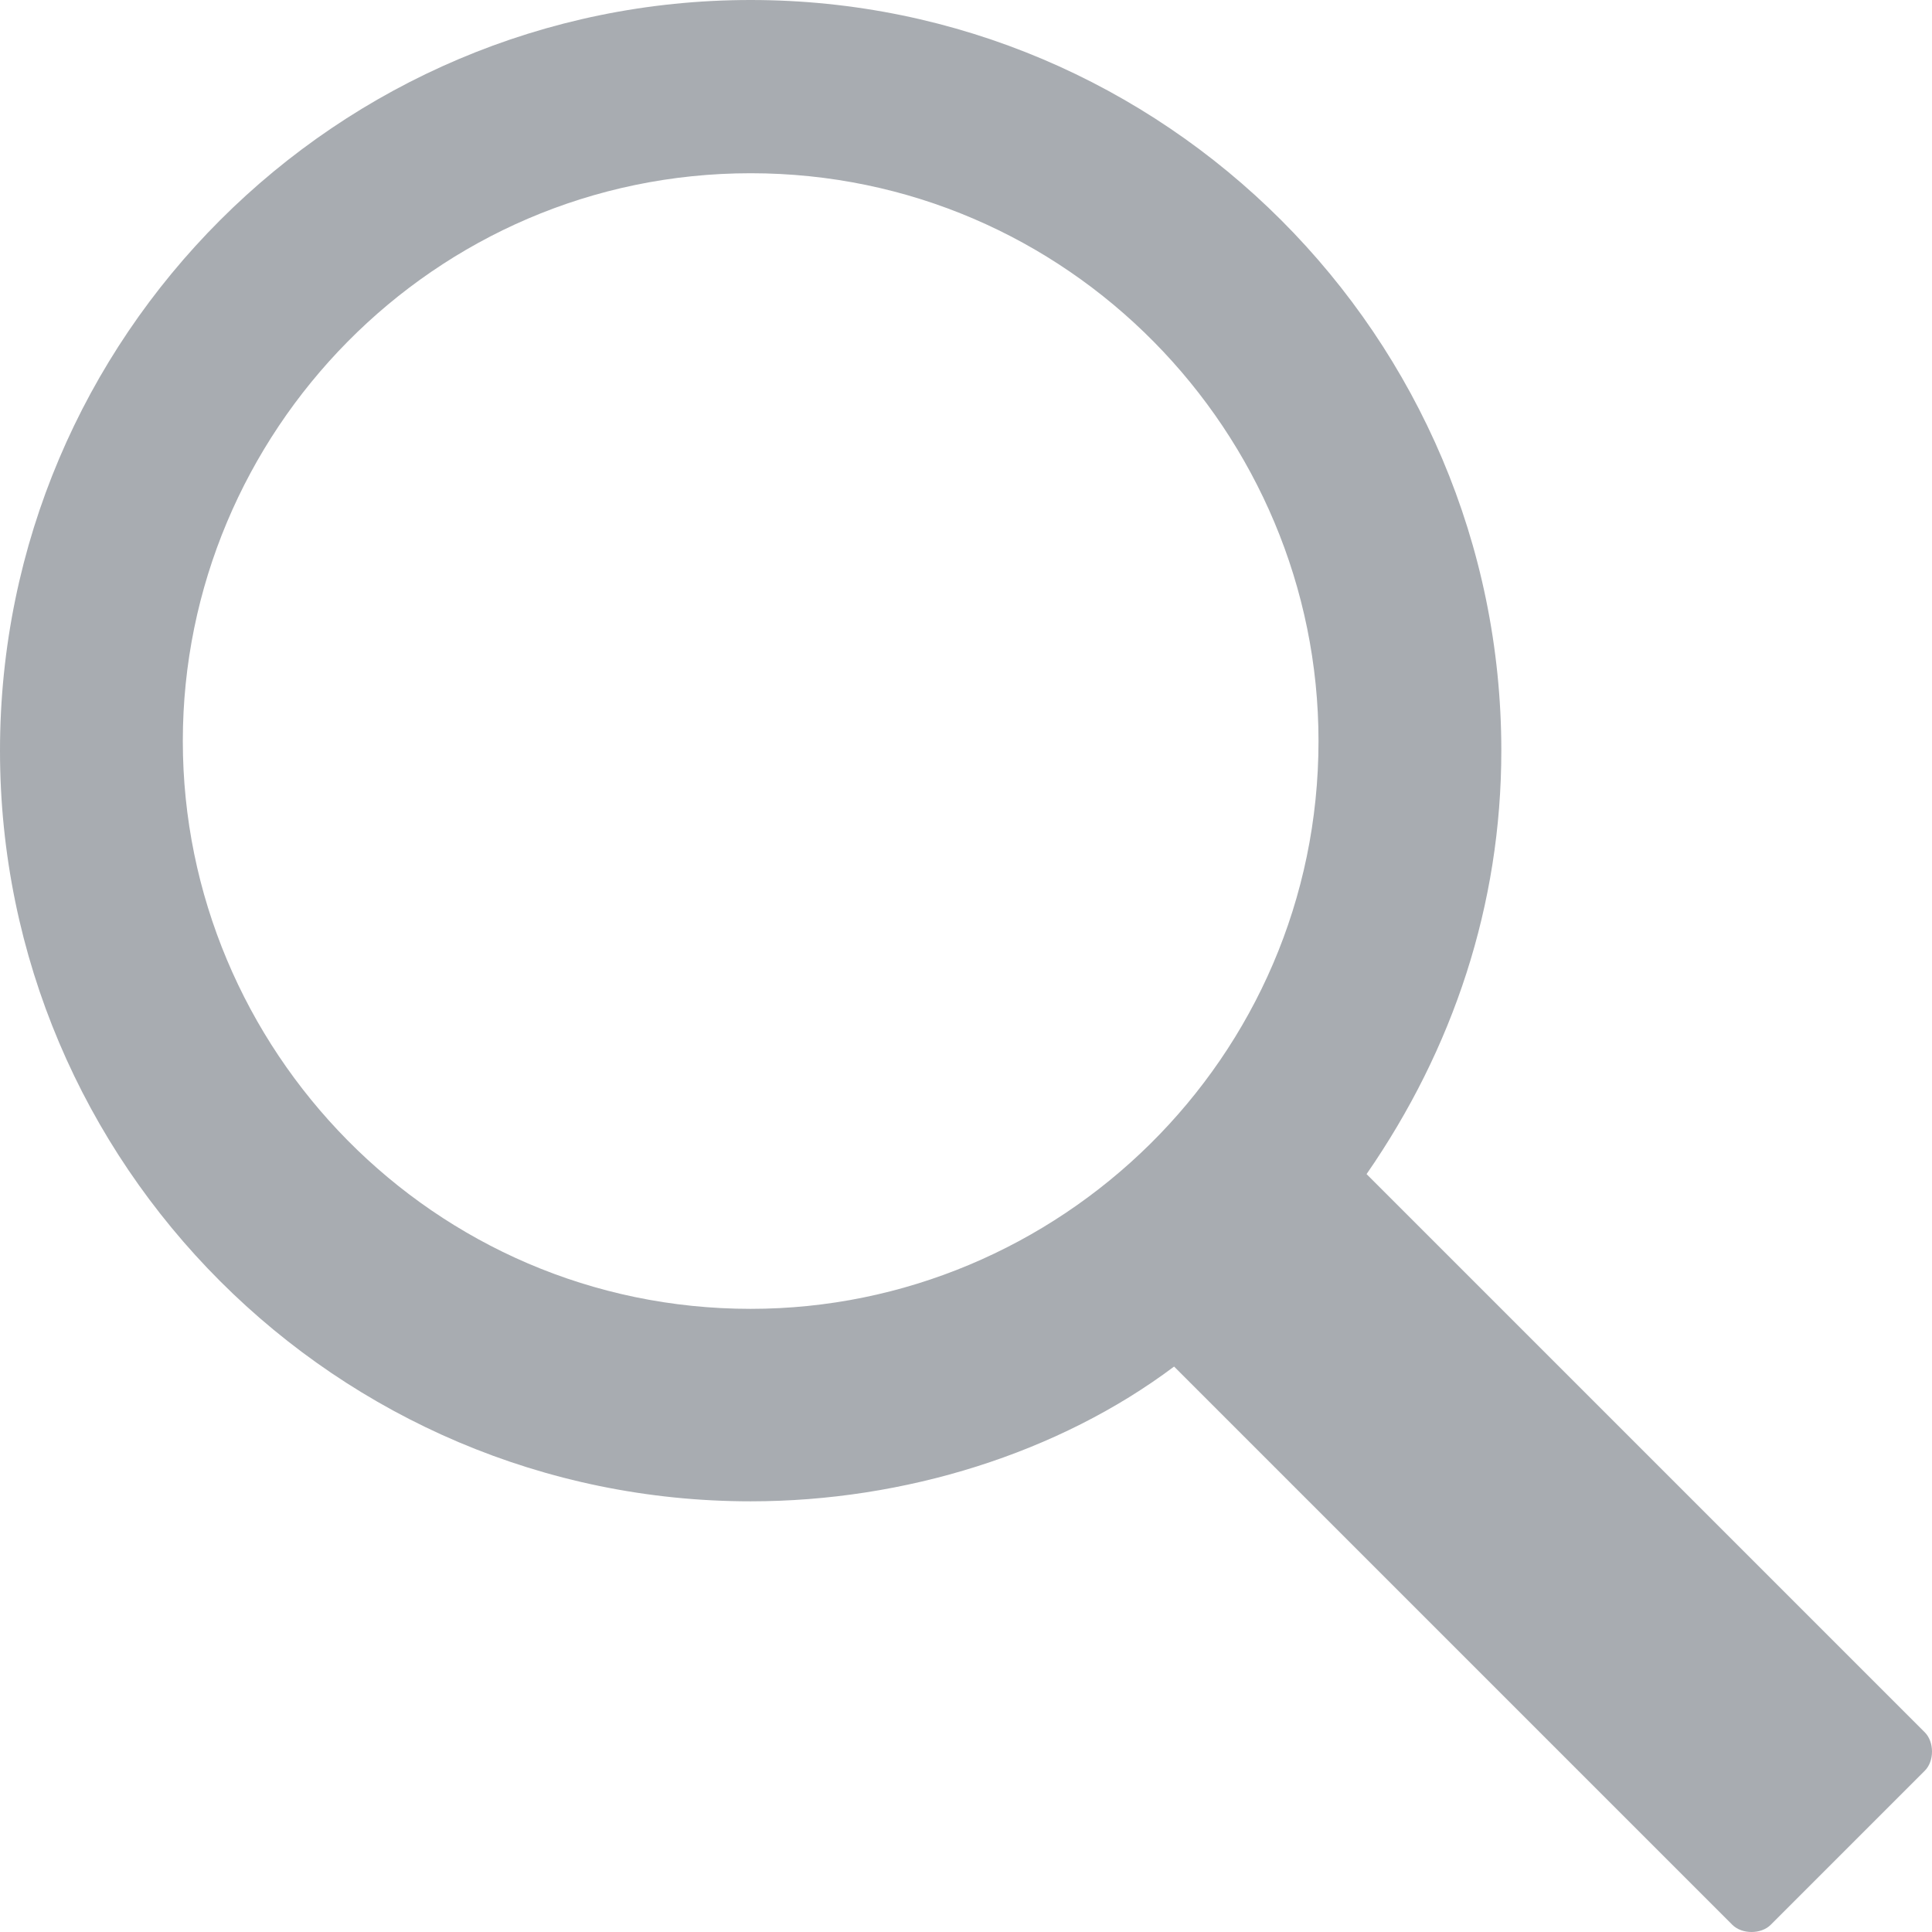
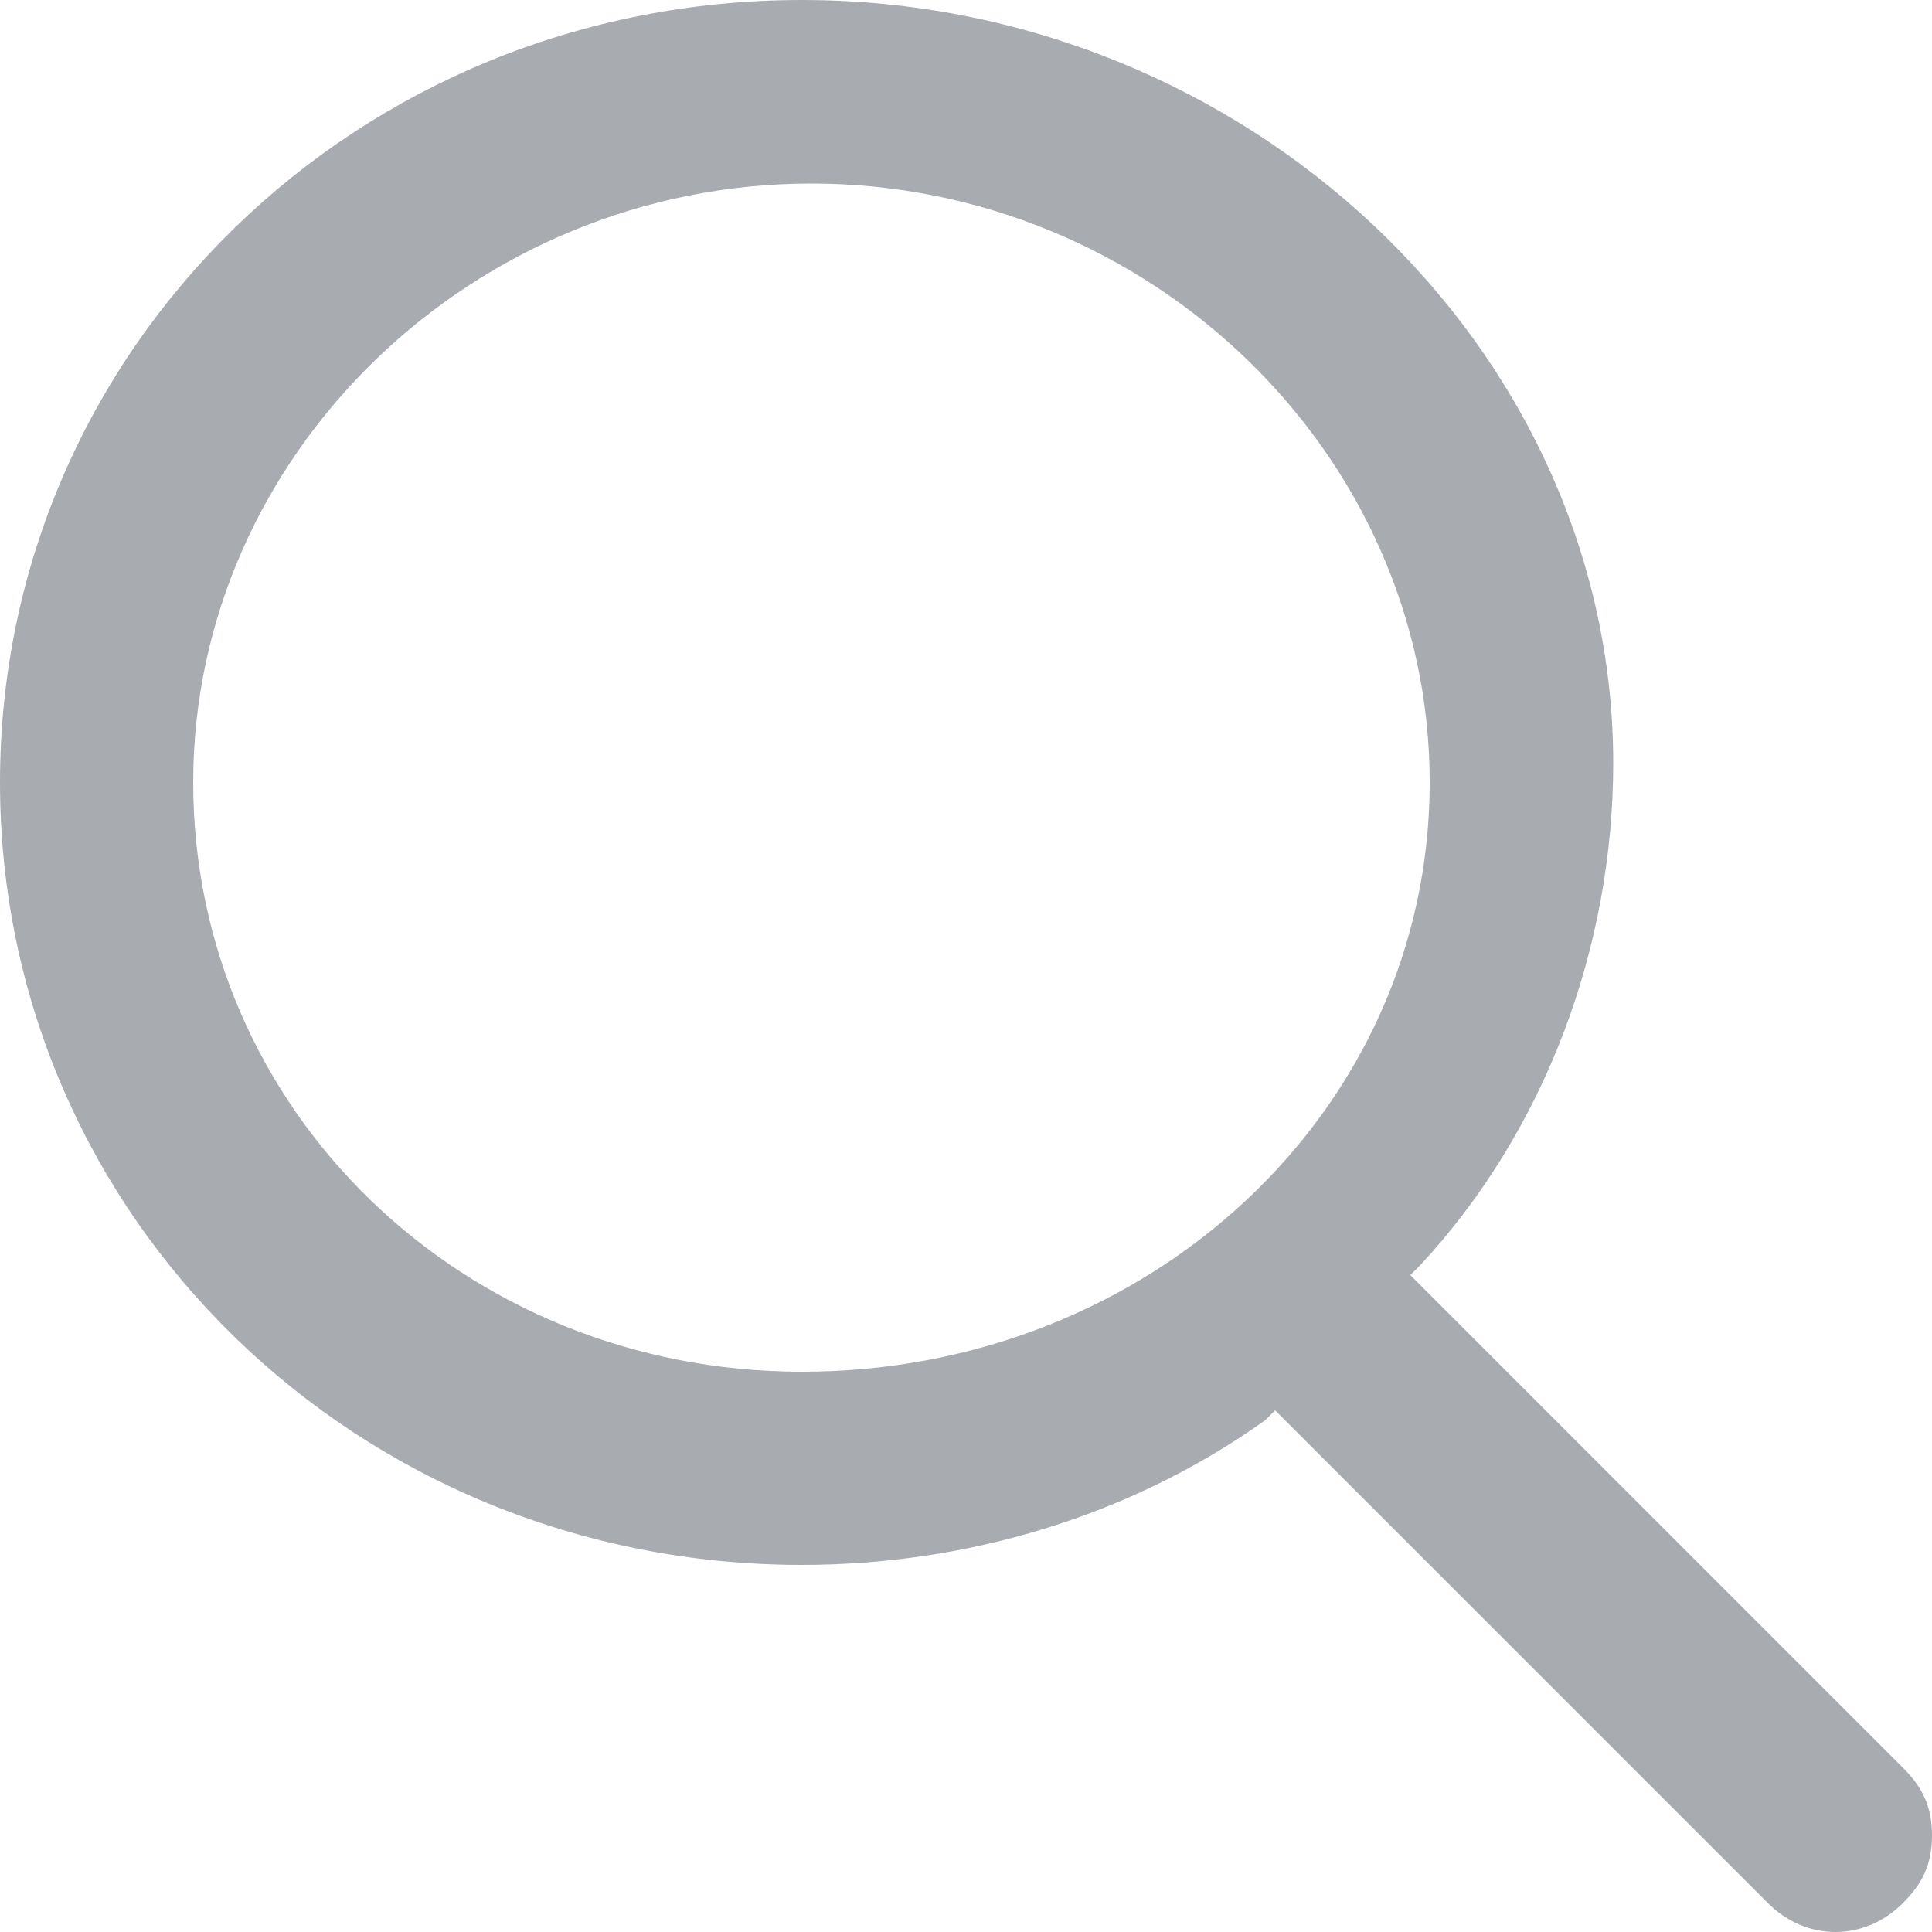
- <svg xmlns="http://www.w3.org/2000/svg" width="24" height="24" viewBox="0 0 24 24" fill="none">
-   <path d="M16.976 14.585C18.052 13.031 18.65 11.238 18.65 9.325C18.65 4.184 14.466 0 9.325 0C4.184 0 0 4.184 0 9.325C0 14.466 4.184 18.65 9.325 18.65C11.238 18.65 13.151 18.052 14.585 16.976L21.519 23.91C21.639 24.03 21.878 24.03 21.997 23.91L23.91 21.997C24.03 21.878 24.03 21.639 23.91 21.519L16.976 14.585ZM9.325 2.152C13.27 2.152 16.379 5.38 16.379 9.205C16.379 13.151 13.151 16.259 9.325 16.259C5.38 16.259 2.271 13.031 2.271 9.205C2.271 5.38 5.38 2.152 9.325 2.152Z" fill="#A8ACB1" />
+ <svg xmlns="http://www.w3.org/2000/svg" width="20" height="20" viewBox="0 0 20 20" fill="none">
+   <path fill-rule="evenodd" clip-rule="evenodd" d="M8.3 0C3.7 0 0 3.6 0 8.1C0 12.6 3.7 16.2 8.3 16.2C10 16.2 11.7 15.7 13.1 14.7L13.2 14.6L18.3 19.7C18.7 20.1 19.3 20.1 19.7 19.7C19.9 19.5 20 19.3 20 19C20 18.7 19.9 18.5 19.7 18.3L14.6 13.2L14.7 13.1C16 11.7 16.7 9.8 16.7 7.9C16.7 3.6 12.9 0 8.3 0ZM8.3 14.2C4.8 14.2 2 11.5 2 8.1C2 4.7 4.9 1.9 8.4 1.9C11.9 1.9 14.8 4.7 14.8 8.1C14.8 11.5 11.9 14.2 8.3 14.2Z" fill="#A8ACB1" />
</svg>
